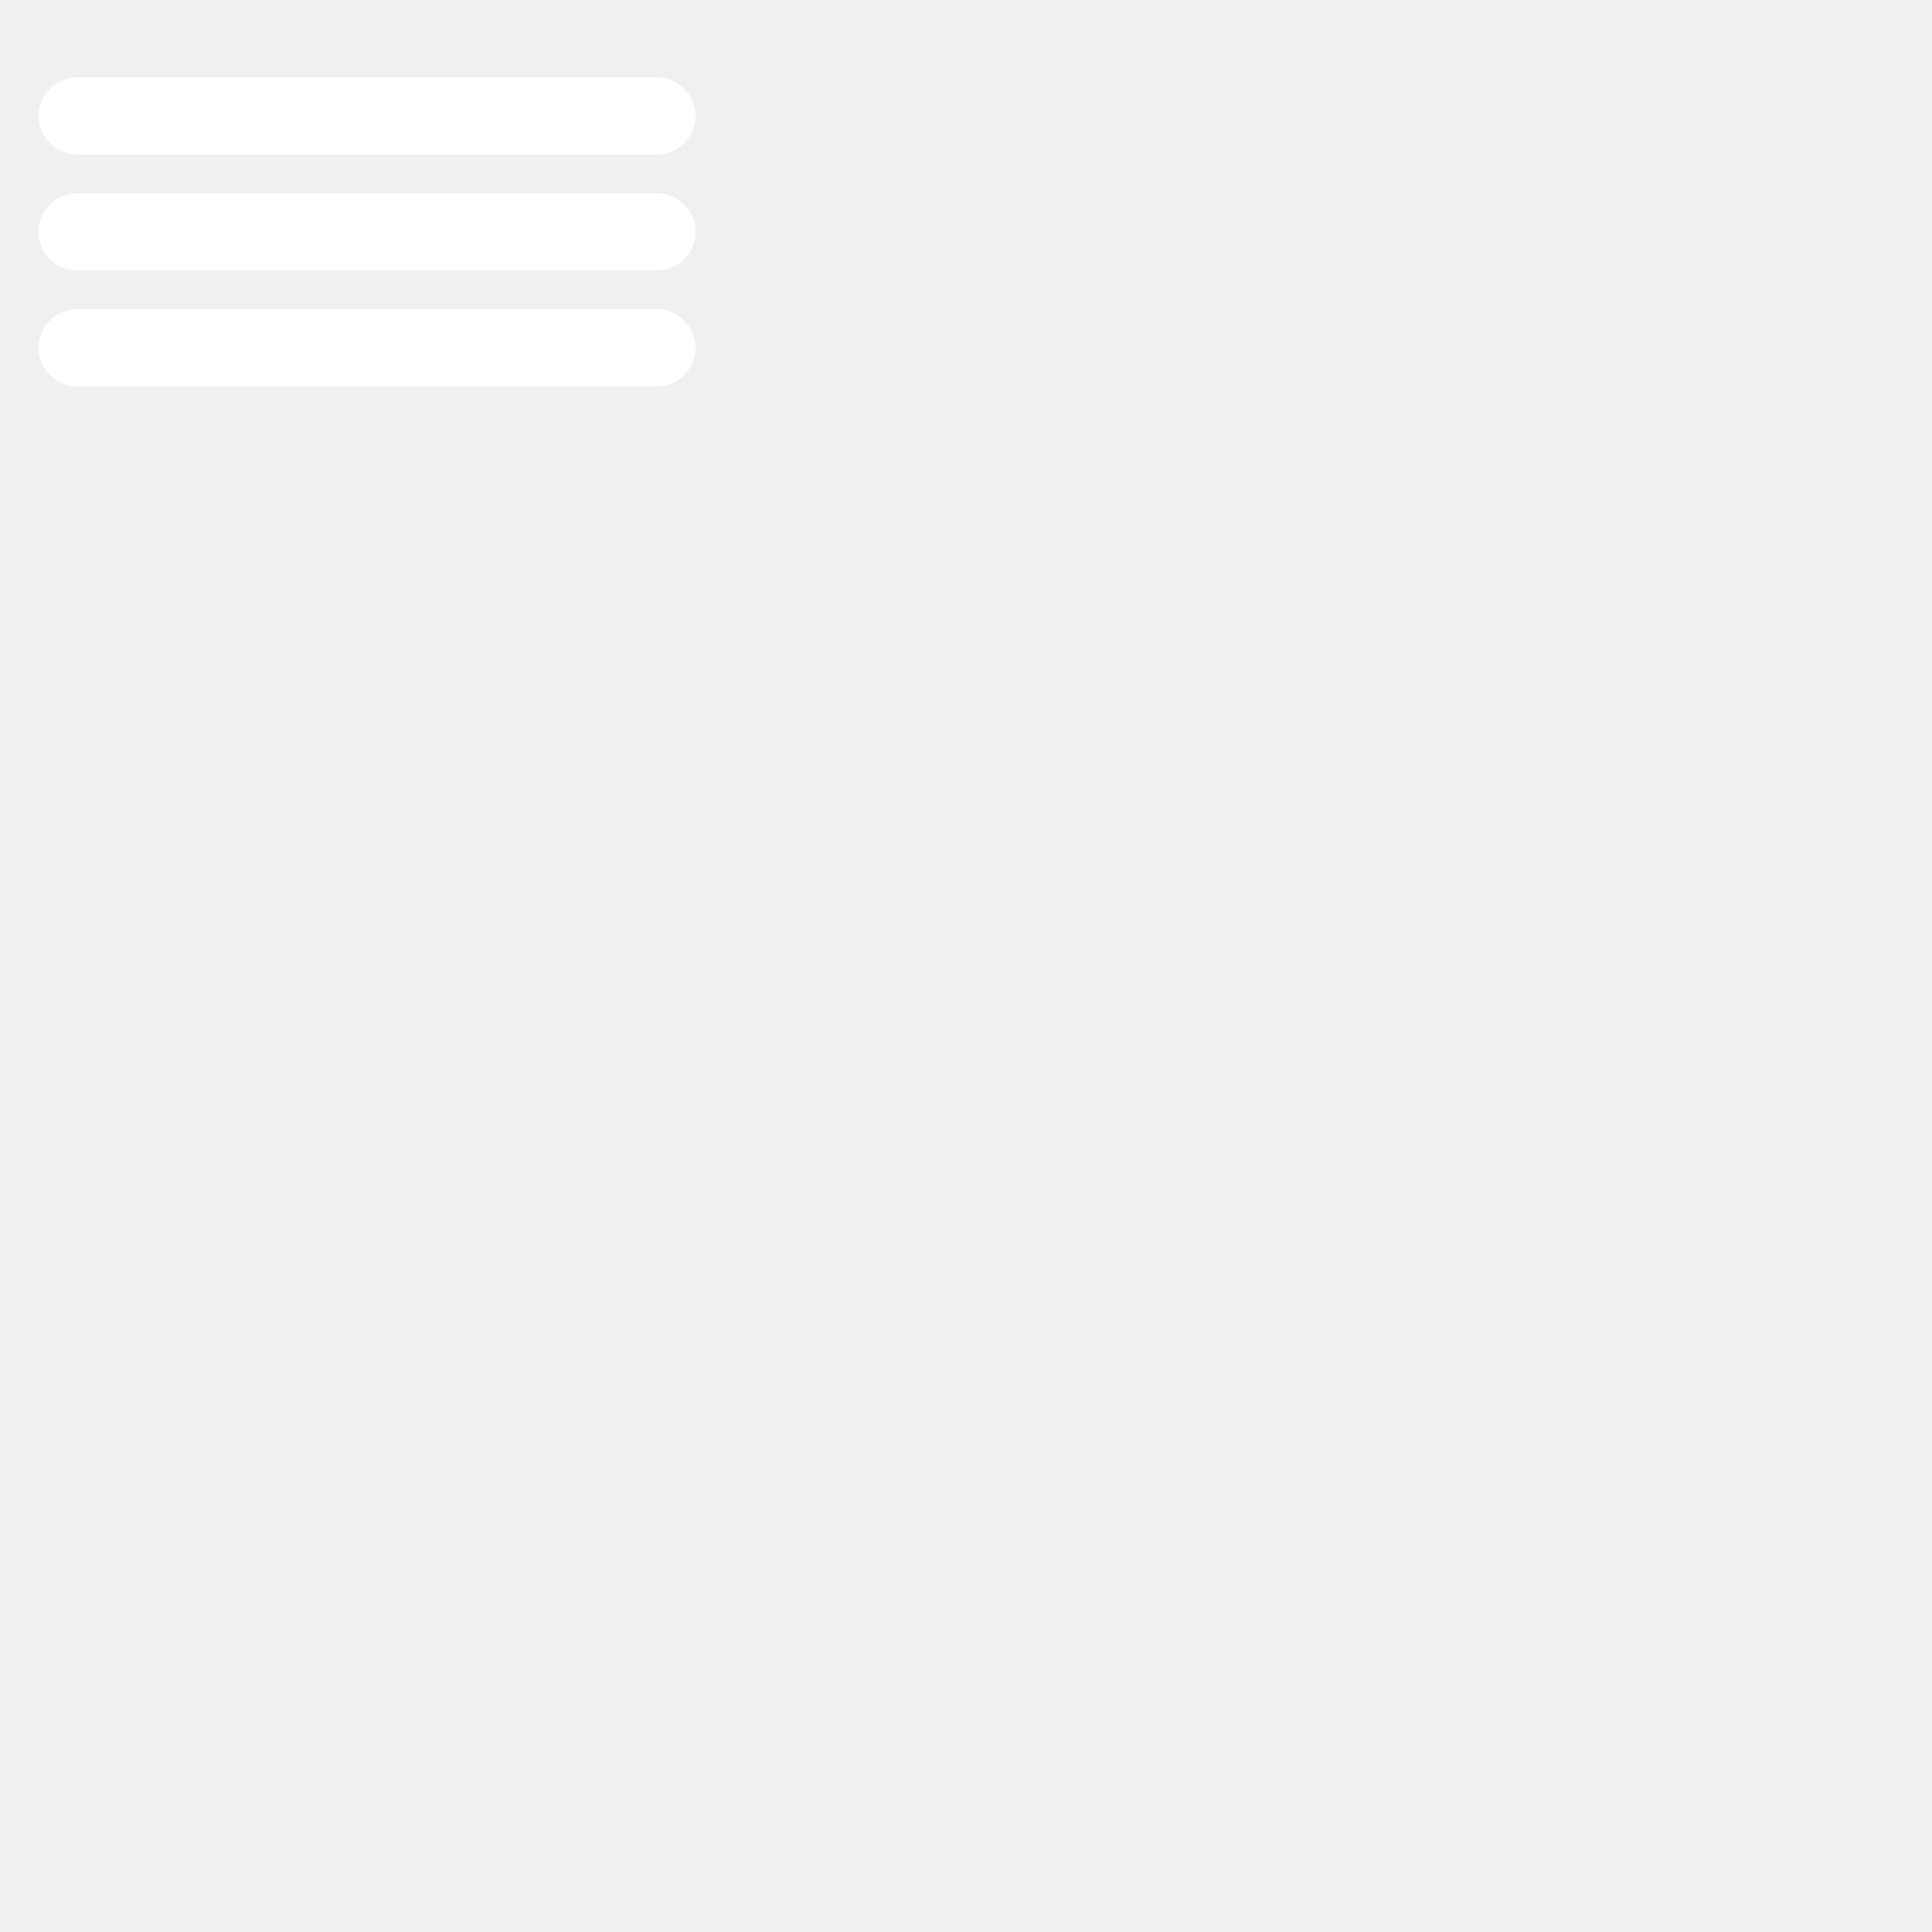
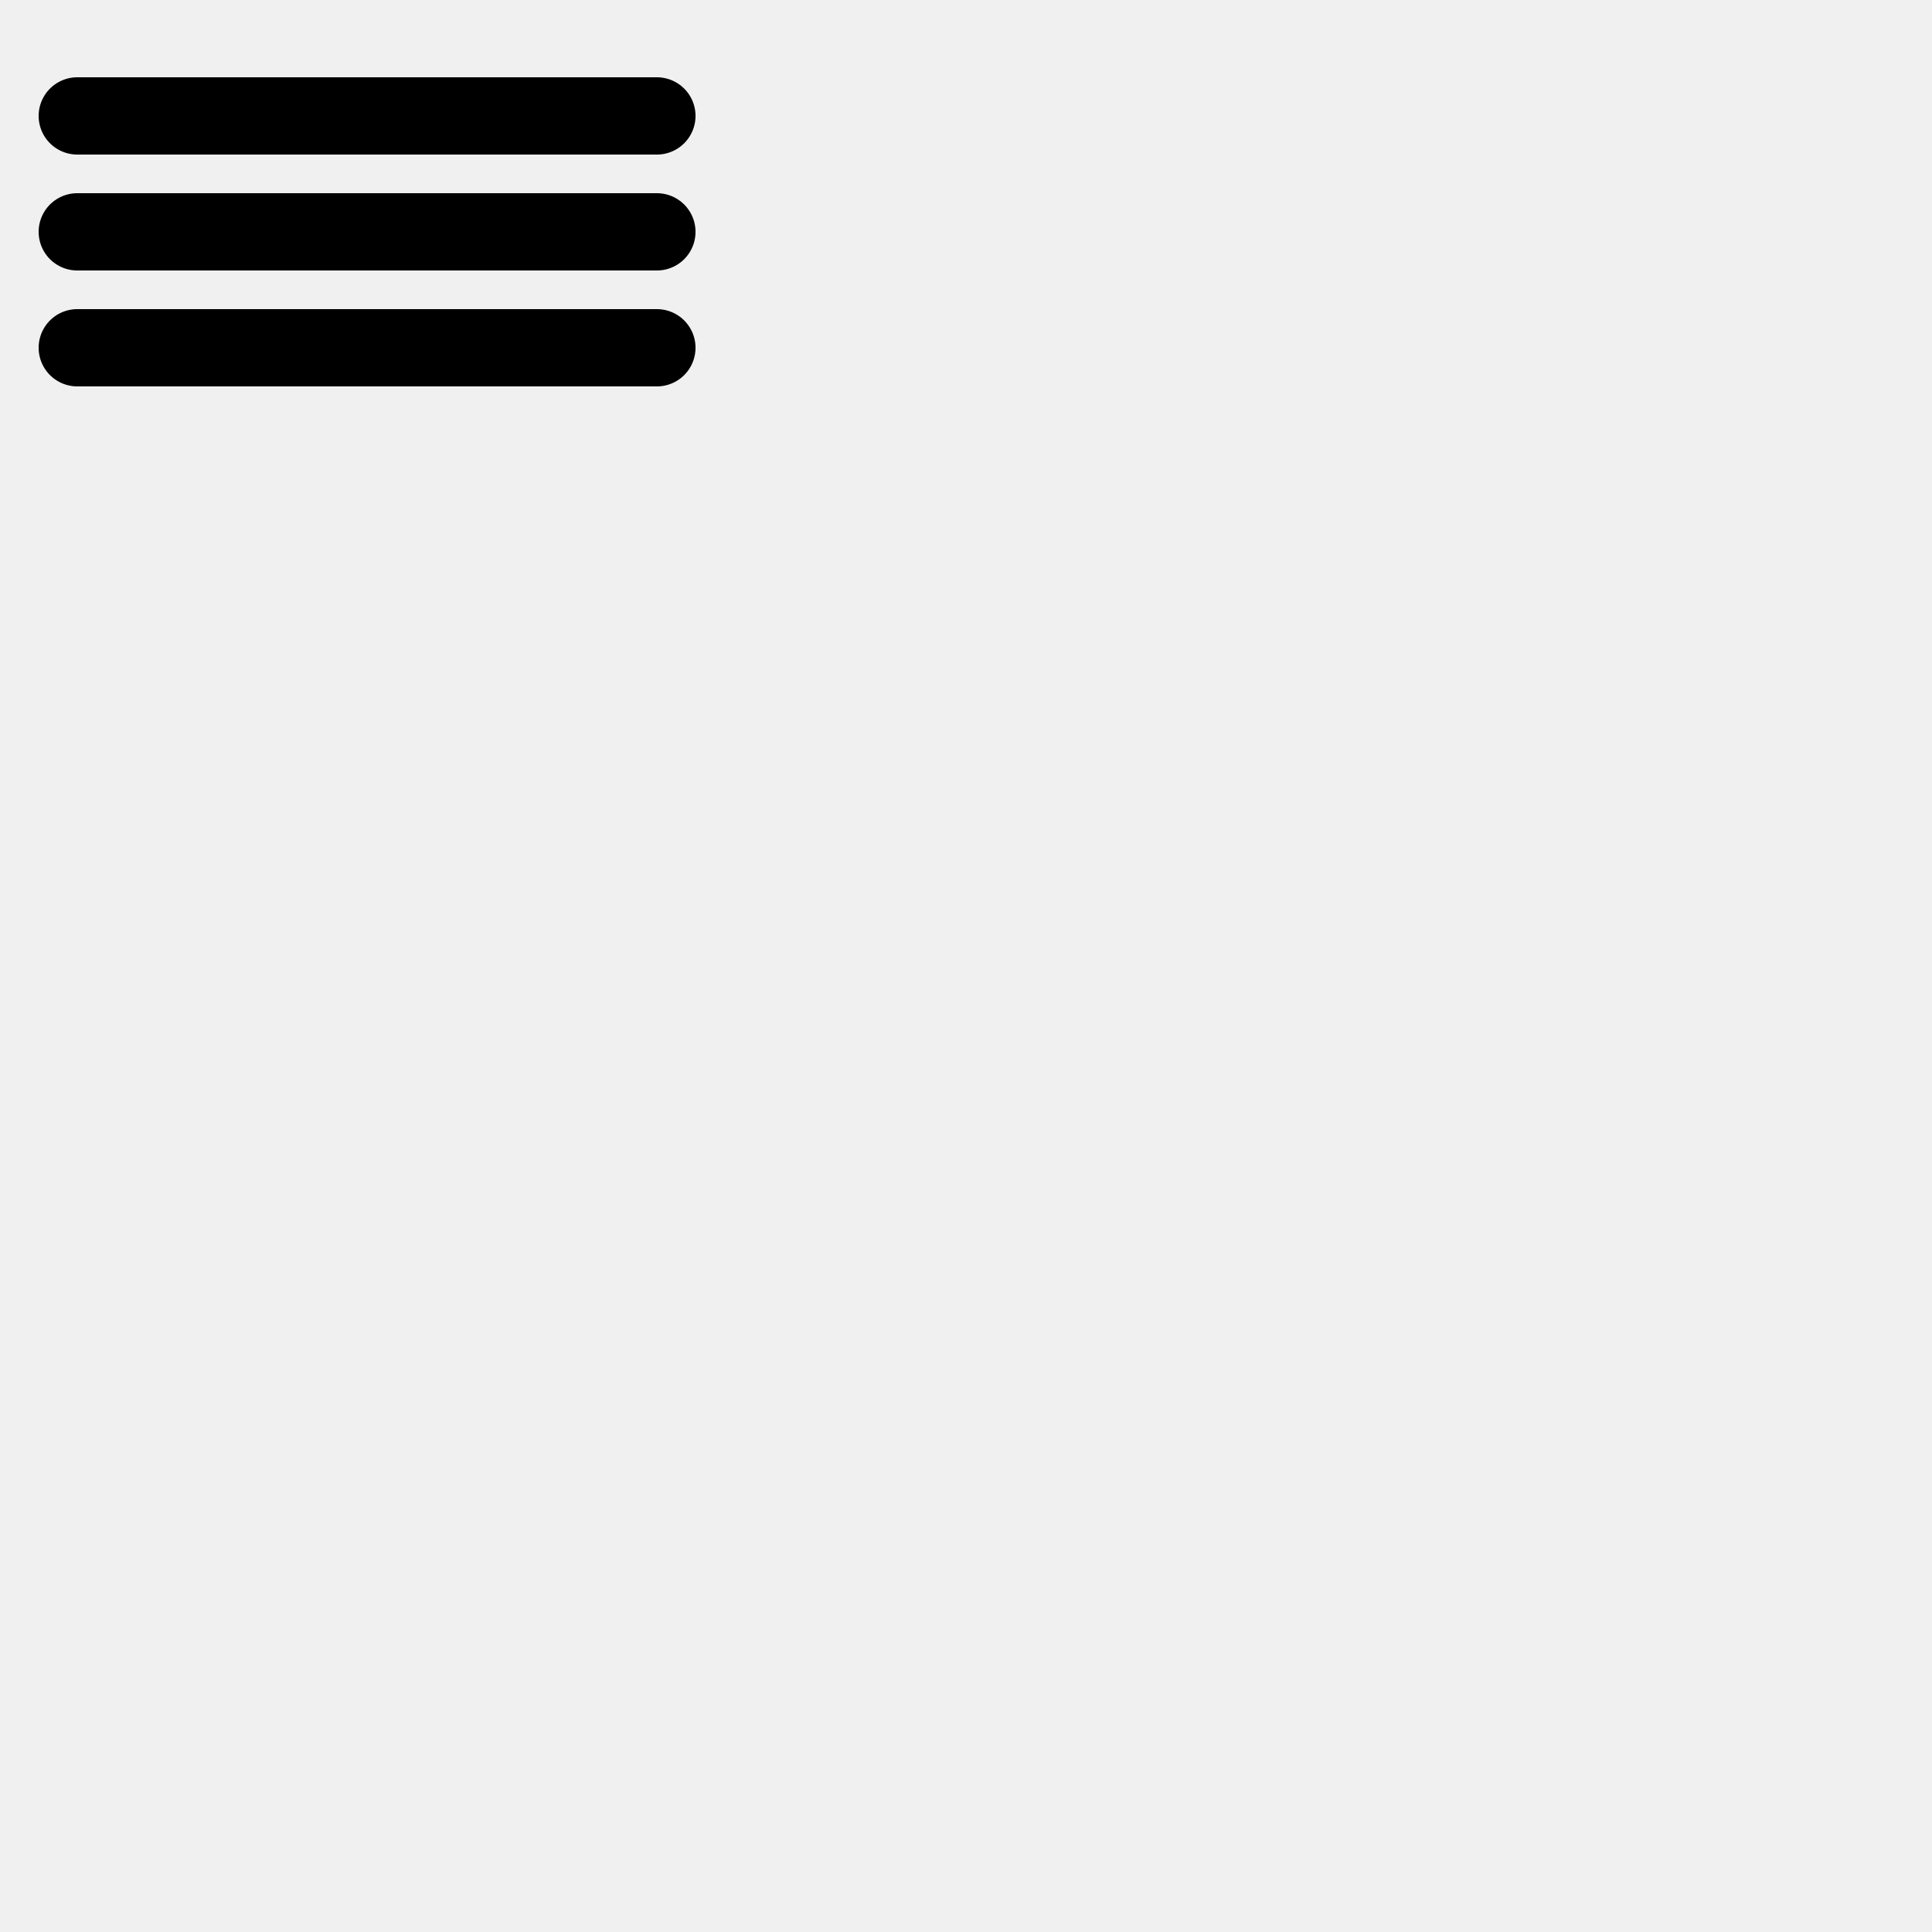
- <svg xmlns="http://www.w3.org/2000/svg" height="100" width="100" fill="none" stroke-linecap="round" stroke-linejoin="round" stroke-width="4" view-box="0 0 40 24" stroke="white">
+ <svg xmlns="http://www.w3.org/2000/svg" height="100" width="100" fill="none" stroke-linecap="round" stroke-linejoin="round" stroke-width="4" view-box="0 0 40 24" stroke="currentColor">
  <path d="M4 6h30M4 12h30M4 18h30" />
</svg>
